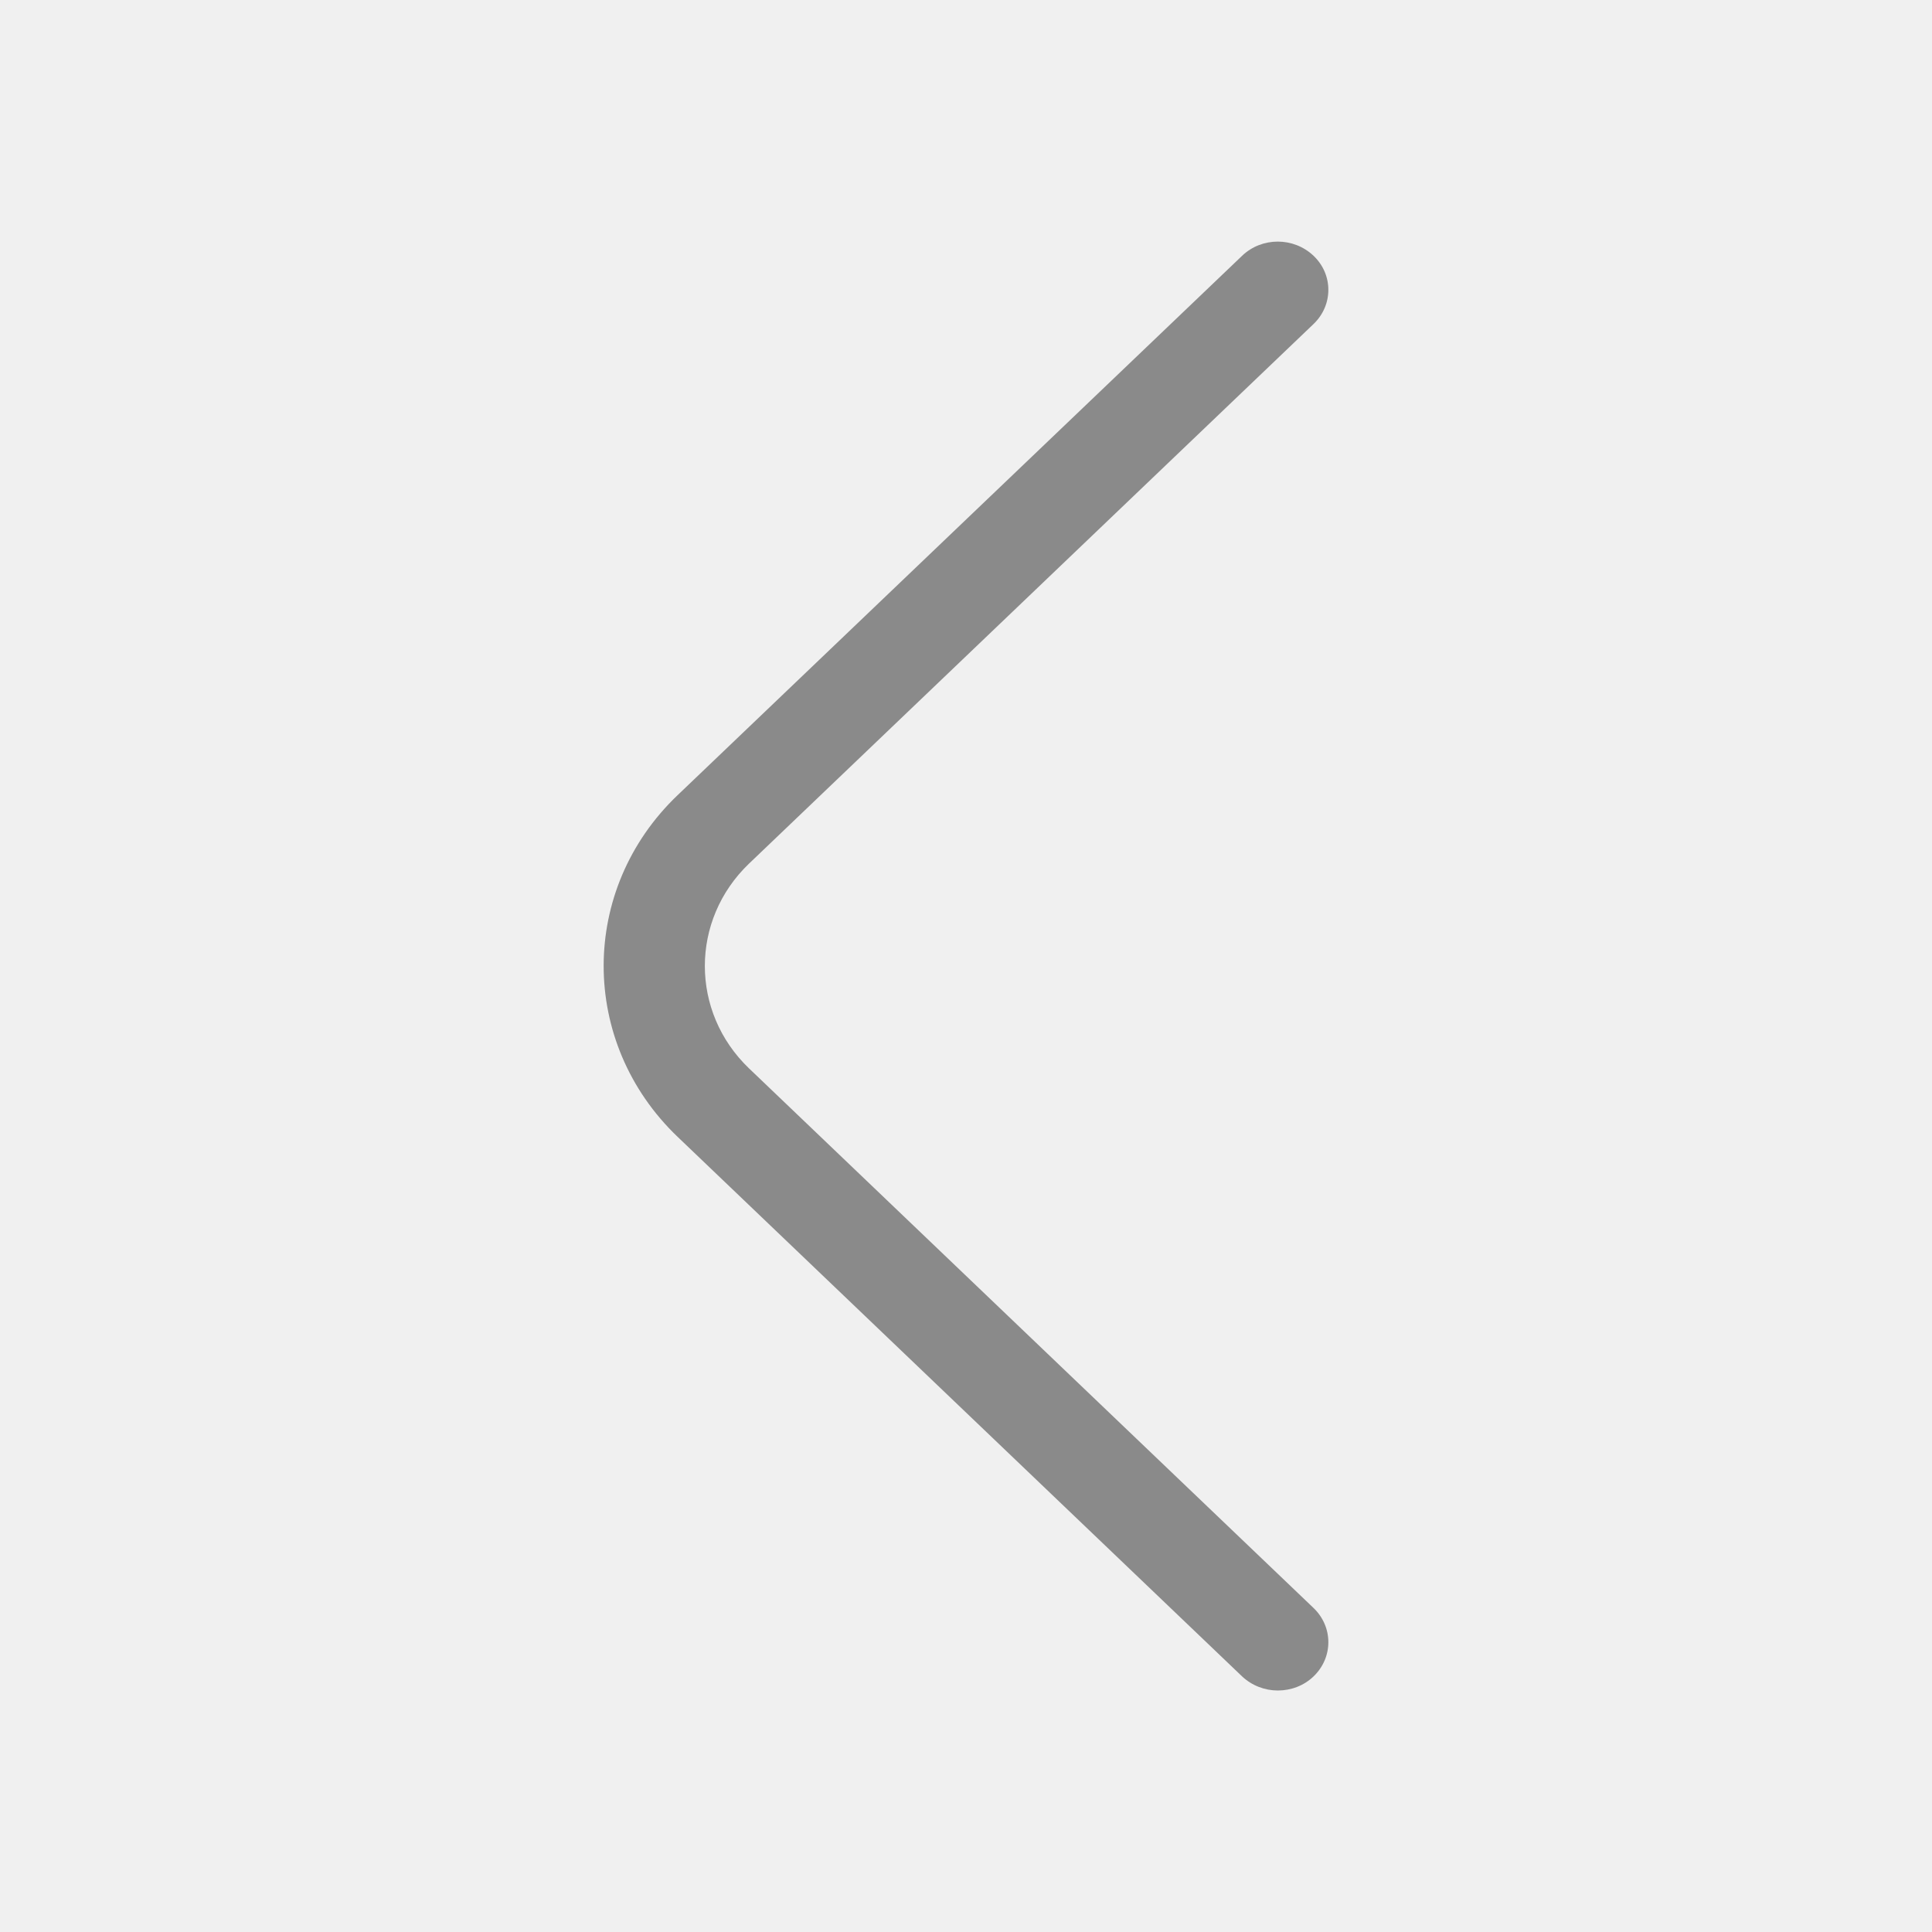
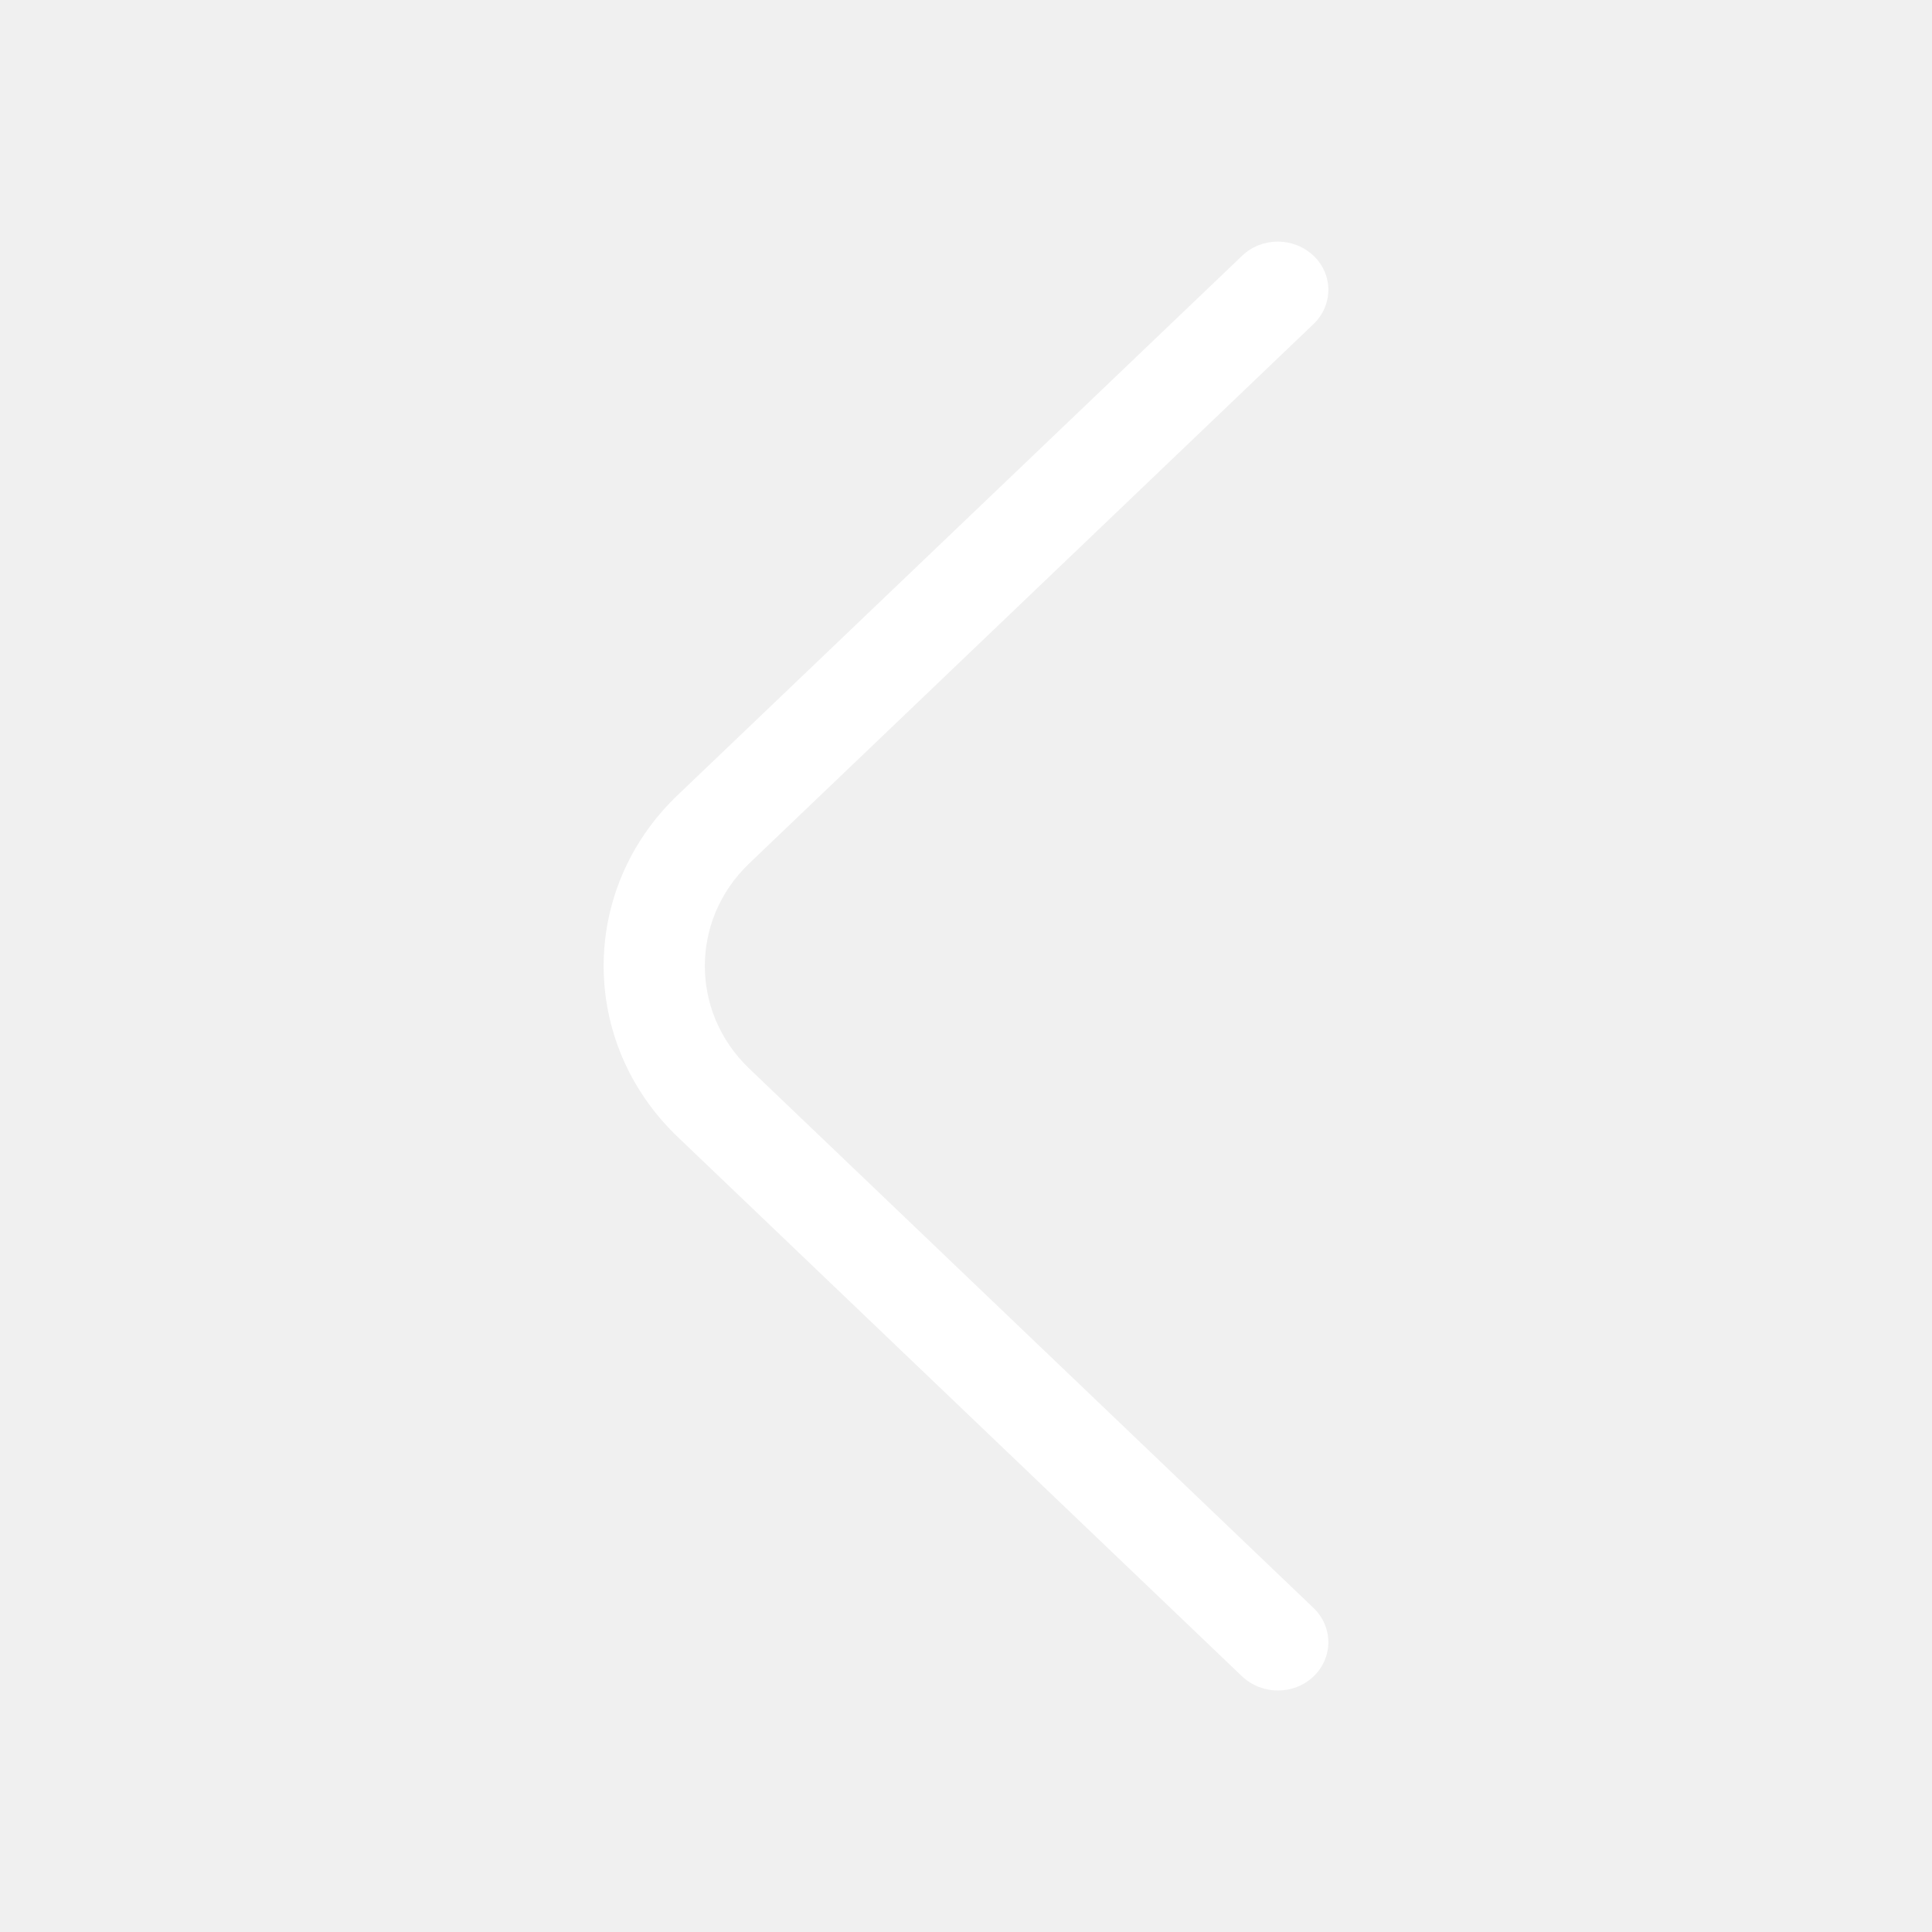
<svg xmlns="http://www.w3.org/2000/svg" t="1594299394121" class="icon" viewBox="0 0 1024 1024" version="1.1" p-id="3714" width="48" height="48">
  <defs>
    <style type="text/css" />
  </defs>
-   <path d="M677.274 896c6.861 0 13.722-2.458 18.944-7.475 10.445-10.035 10.445-26.214 0-36.25L397.005 566.272c-31.232-29.901-31.232-78.643 0-108.544l299.213-286.003c10.445-10.035 10.445-26.214 0-36.147-10.547-10.035-27.443-10.035-37.888 0L359.117 421.478c-52.224 49.869-52.224 131.072 0 181.043l299.213 286.003C663.552 893.44 670.413 896 677.274 896" p-id="3715" fill="#8a8a8a" />
+   <path d="M677.274 896c6.861 0 13.722-2.458 18.944-7.475 10.445-10.035 10.445-26.214 0-36.25L397.005 566.272c-31.232-29.901-31.232-78.643 0-108.544l299.213-286.003c10.445-10.035 10.445-26.214 0-36.147-10.547-10.035-27.443-10.035-37.888 0L359.117 421.478c-52.224 49.869-52.224 131.072 0 181.043l299.213 286.003C663.552 893.44 670.413 896 677.274 896" p-id="3715" fill="#fff" />
</svg>
